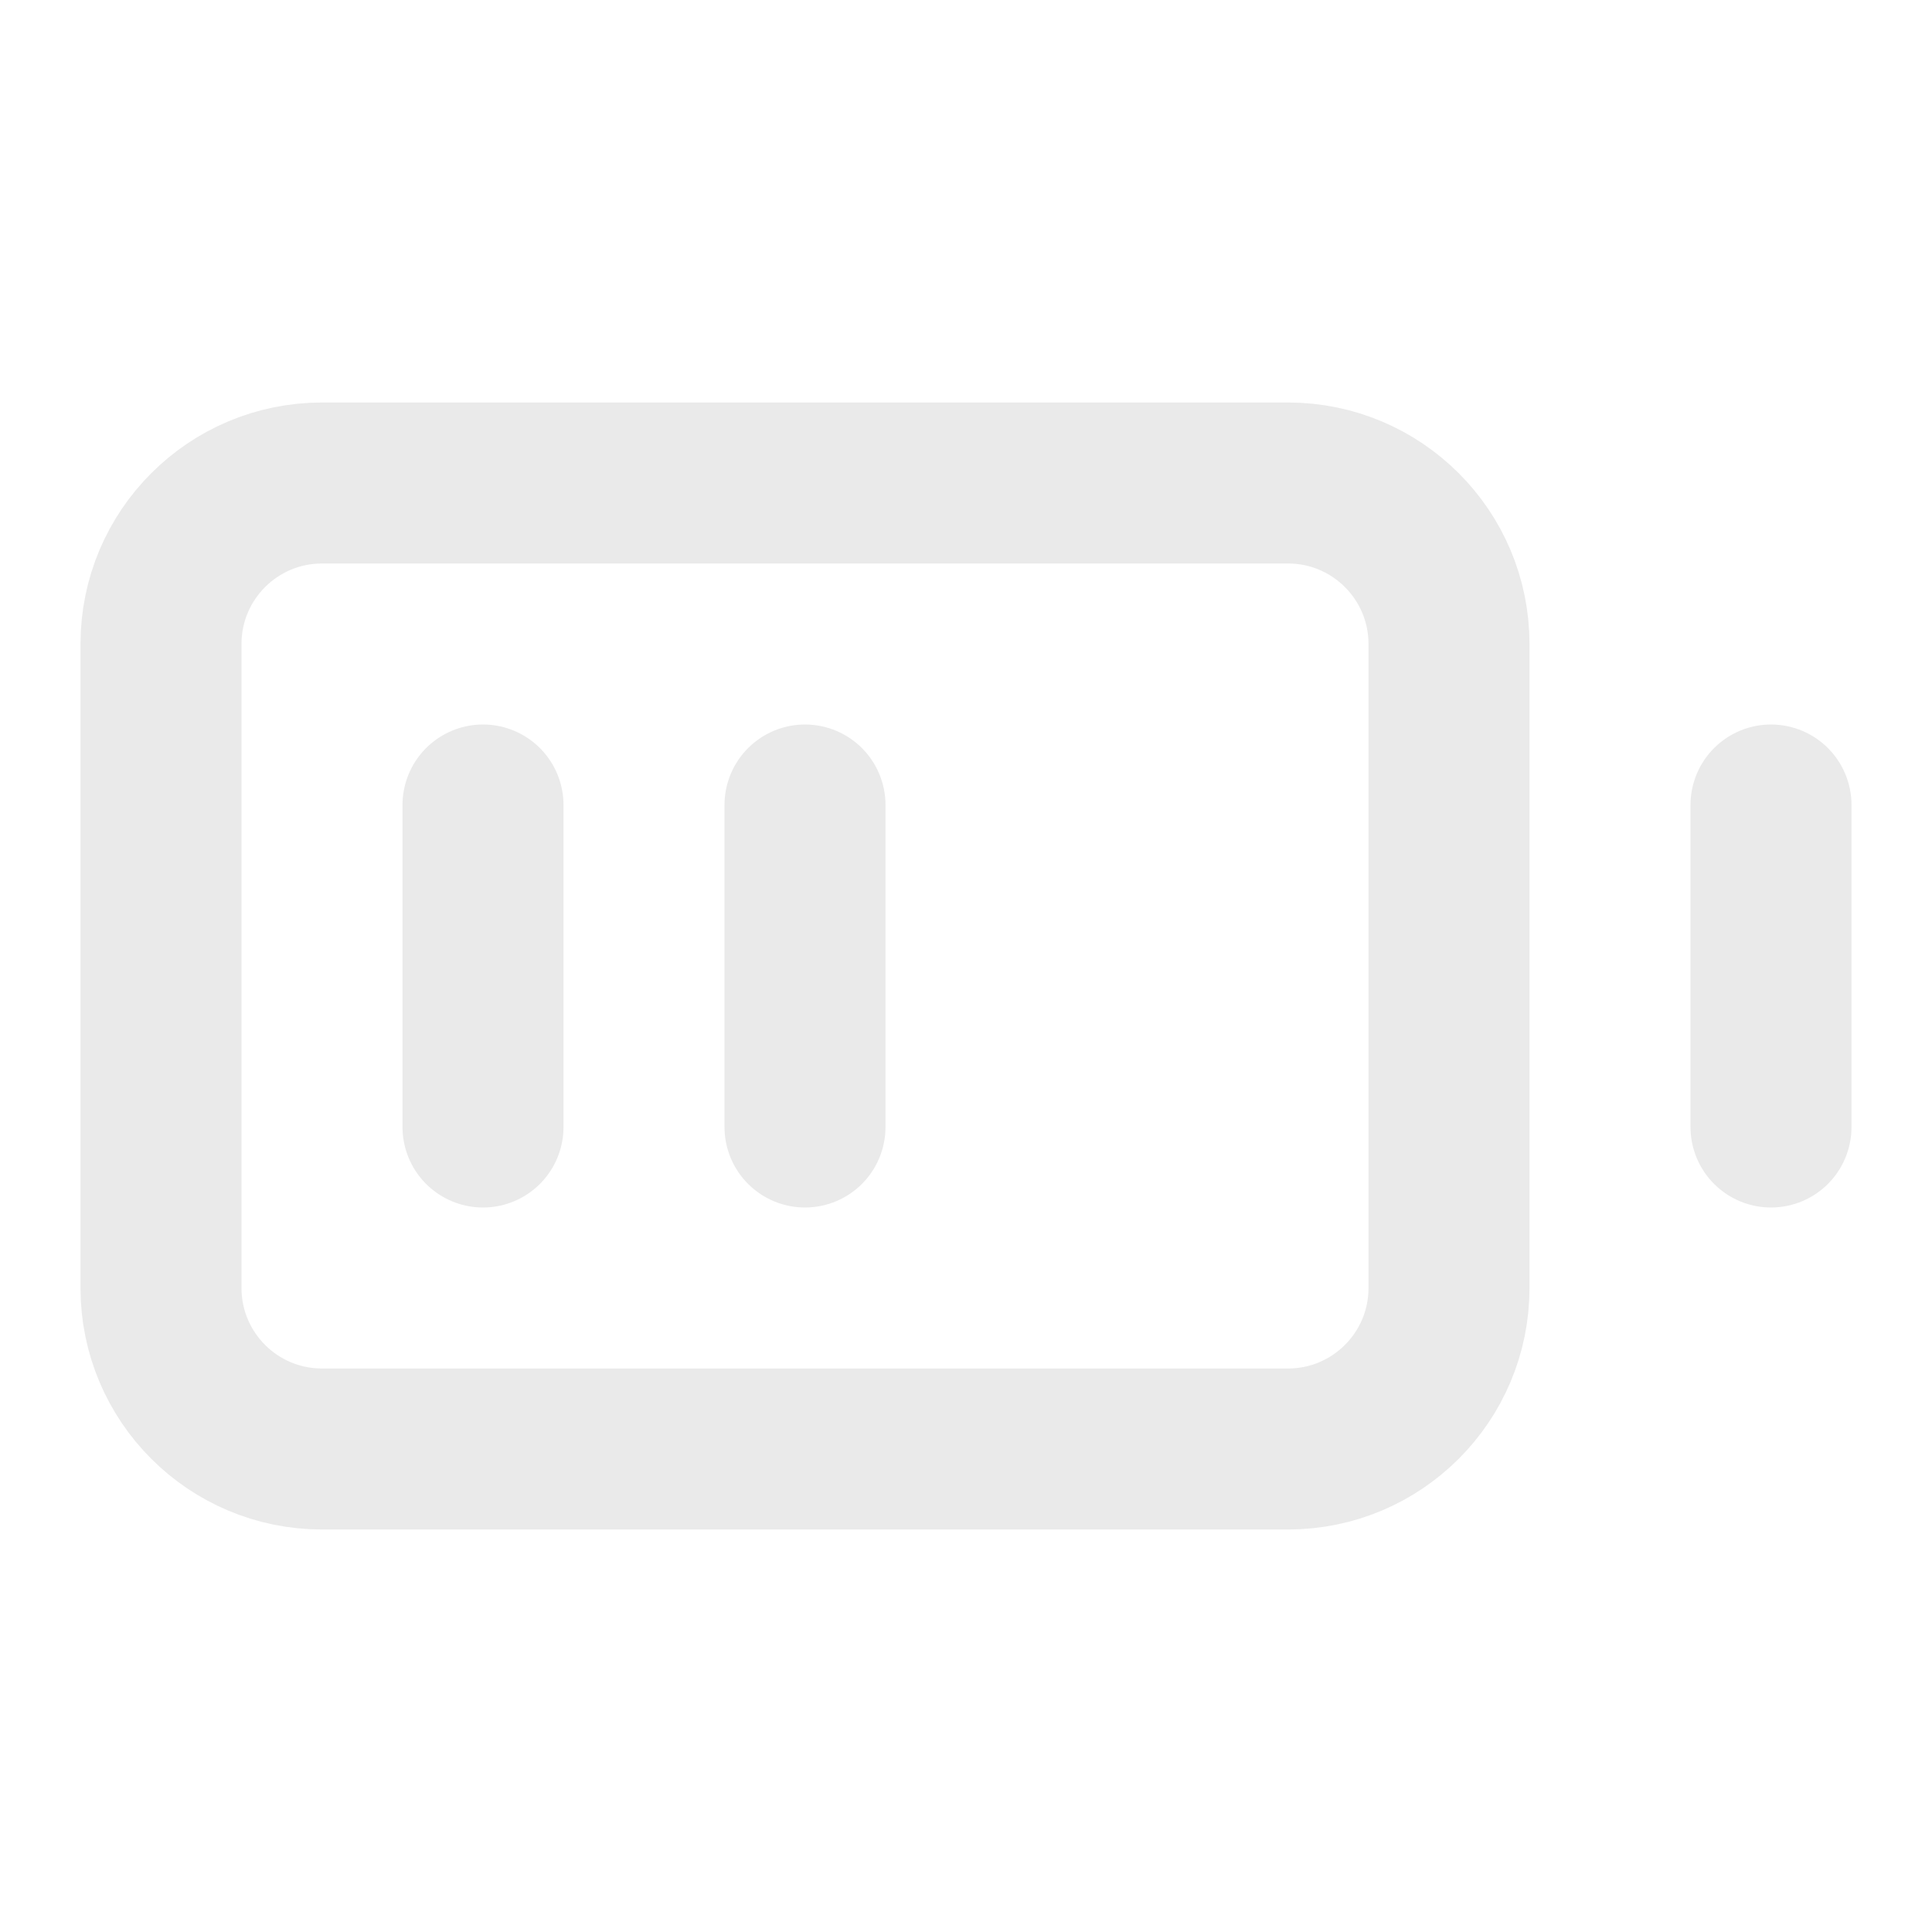
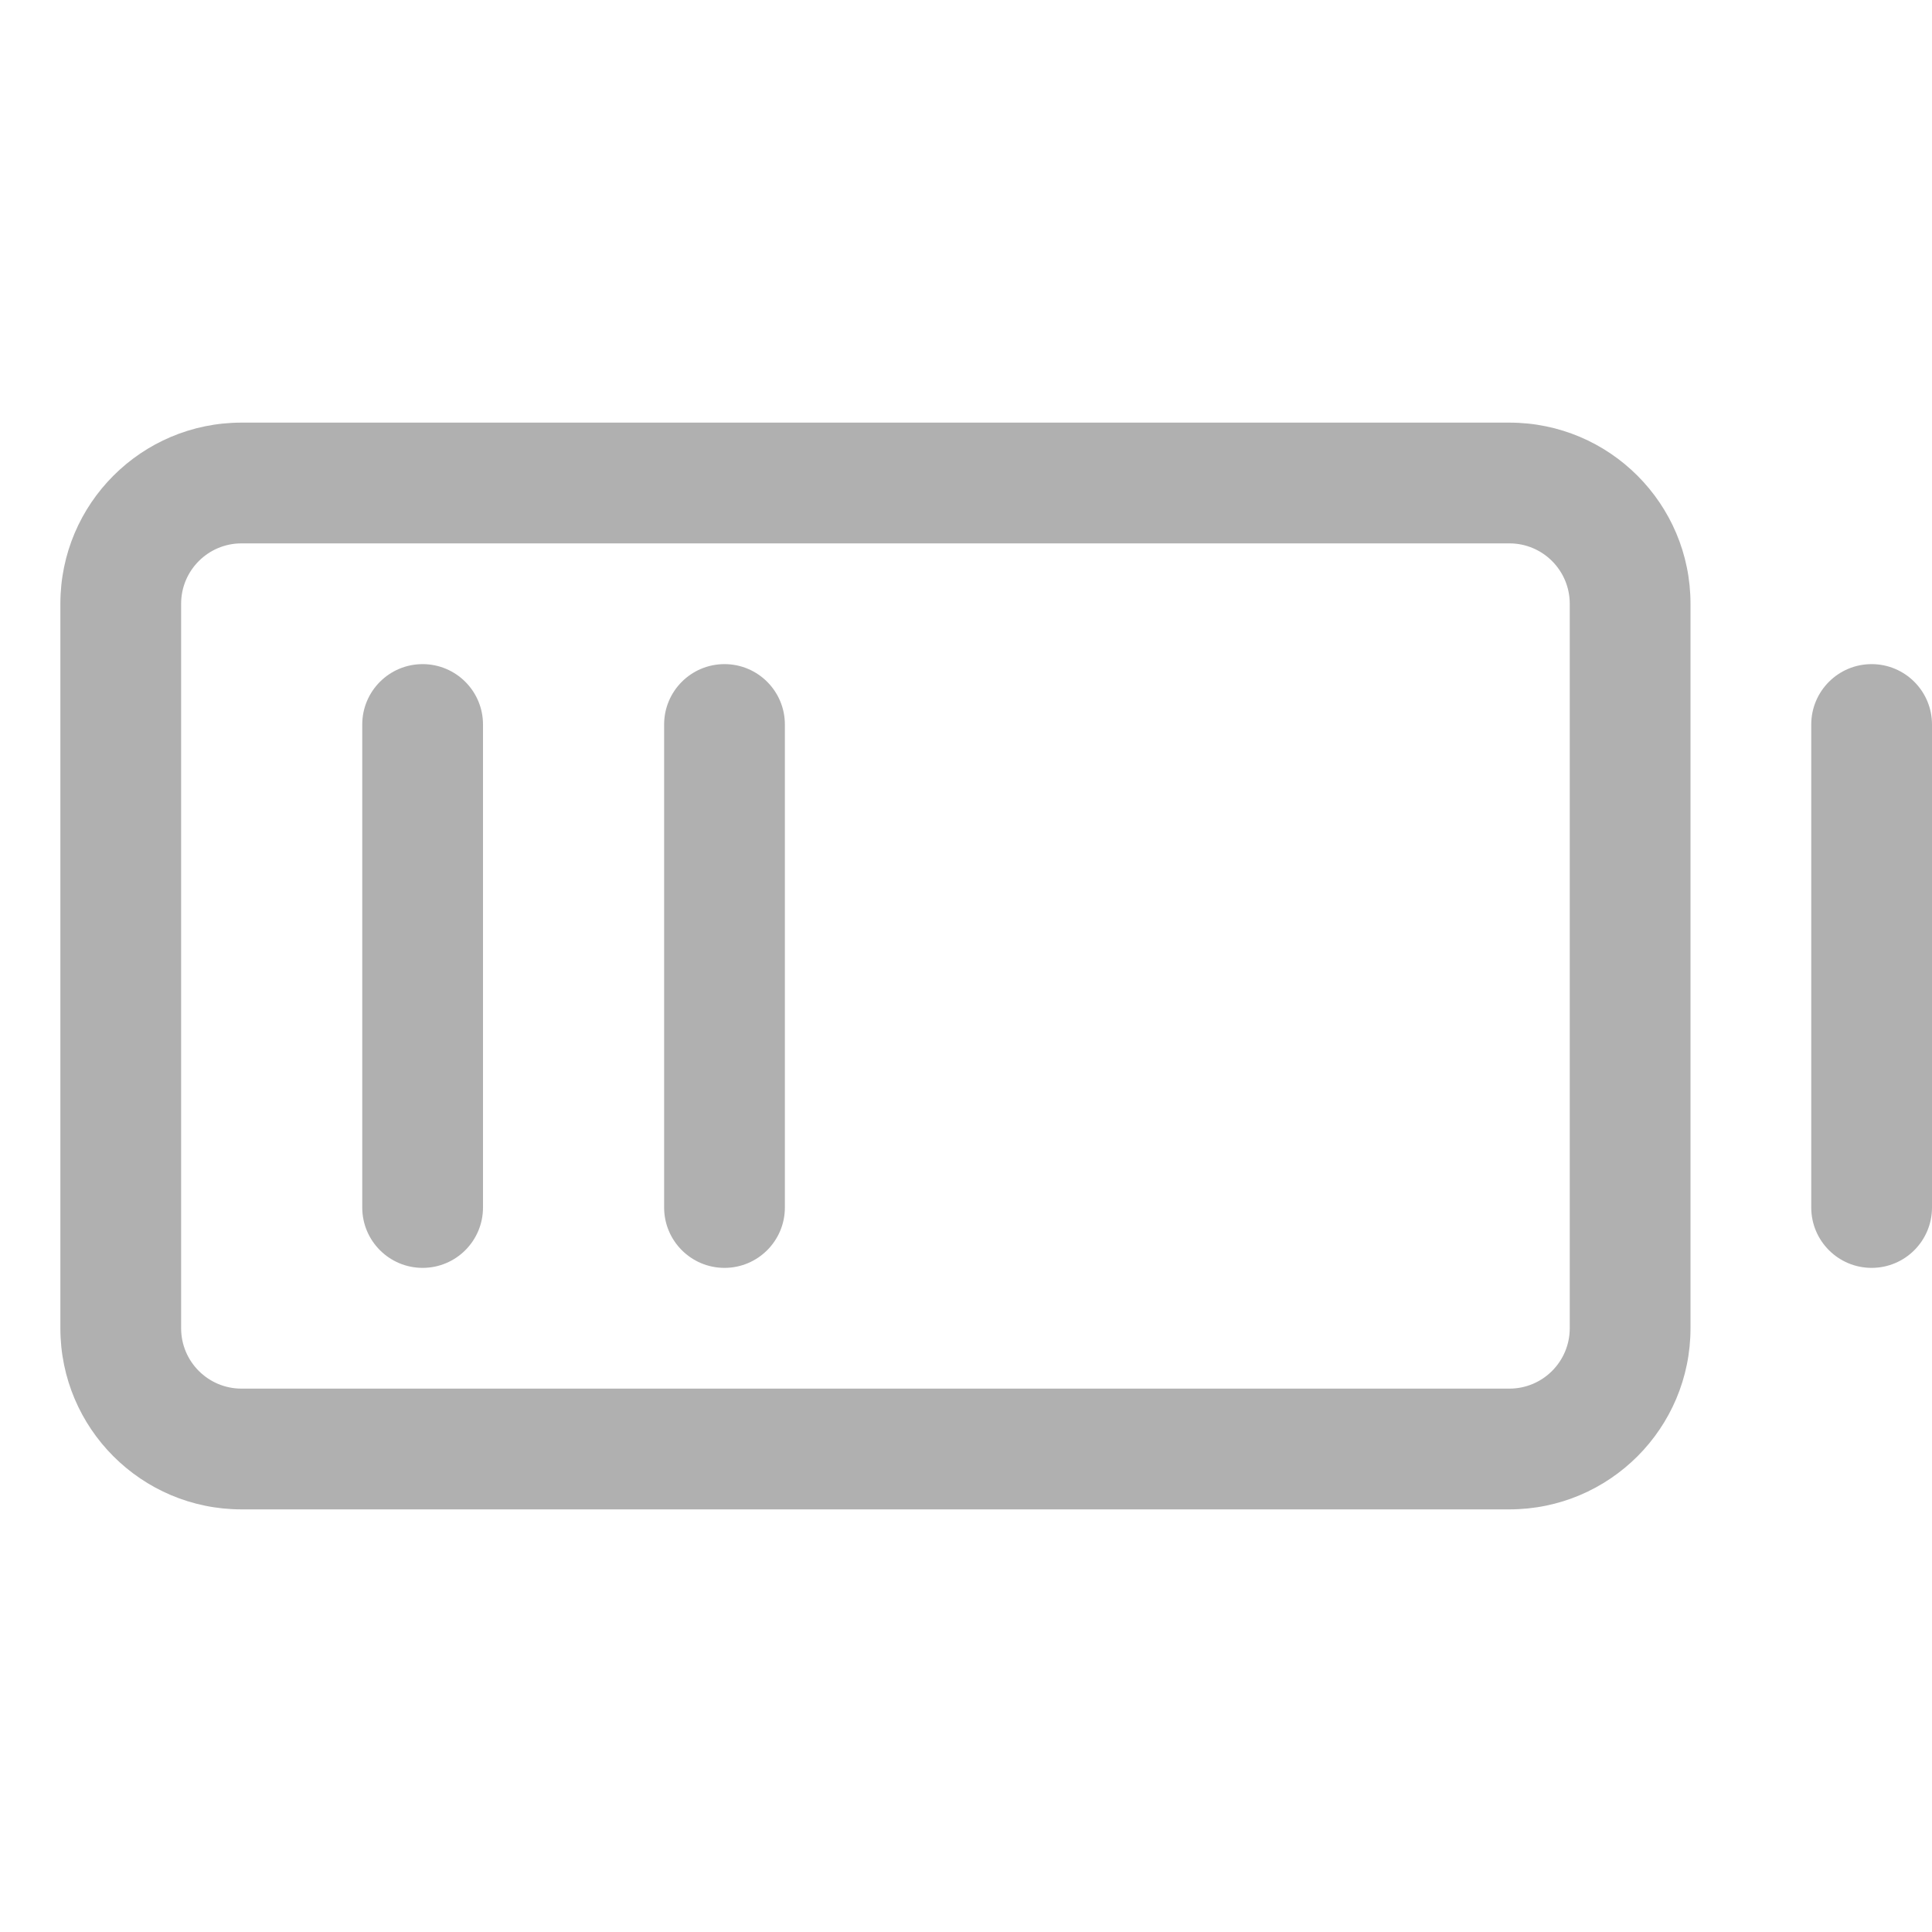
- <svg xmlns="http://www.w3.org/2000/svg" class="lucide lucide-battery-medium" width="24" height="24" viewBox="0 0 24 24" fill="none" stroke="#eaeaea" stroke-width="2" stroke-linecap="round" stroke-linejoin="round">
-   <path d="M10 14v-4" />
-   <path d="M22 14v-4" />
-   <path d="M6 14v-4" />
-   <rect x="2" y="6" width="16" height="12" rx="2" />
+ <svg xmlns="http://www.w3.org/2000/svg" viewBox="0 0 256 256" fill="#b0b0b0">
+   <path d="M200,56H32A24,24,0,0,0,8,80v96a24,24,0,0,0,24,24H200a24,24,0,0,0,24-24V80A24,24,0,0,0,200,56Zm8,120a8,8,0,0,1-8,8H32a8,8,0,0,1-8-8V80a8,8,0,0,1,8-8H200a8,8,0,0,1,8,8ZM104,96v64a8,8,0,0,1-16,0V96a8,8,0,0,1,16,0ZM64,96v64a8,8,0,0,1-16,0V96a8,8,0,0,1,16,0Zm192,0v64a8,8,0,0,1-16,0V96a8,8,0,0,1,16,0Z" />
</svg>
